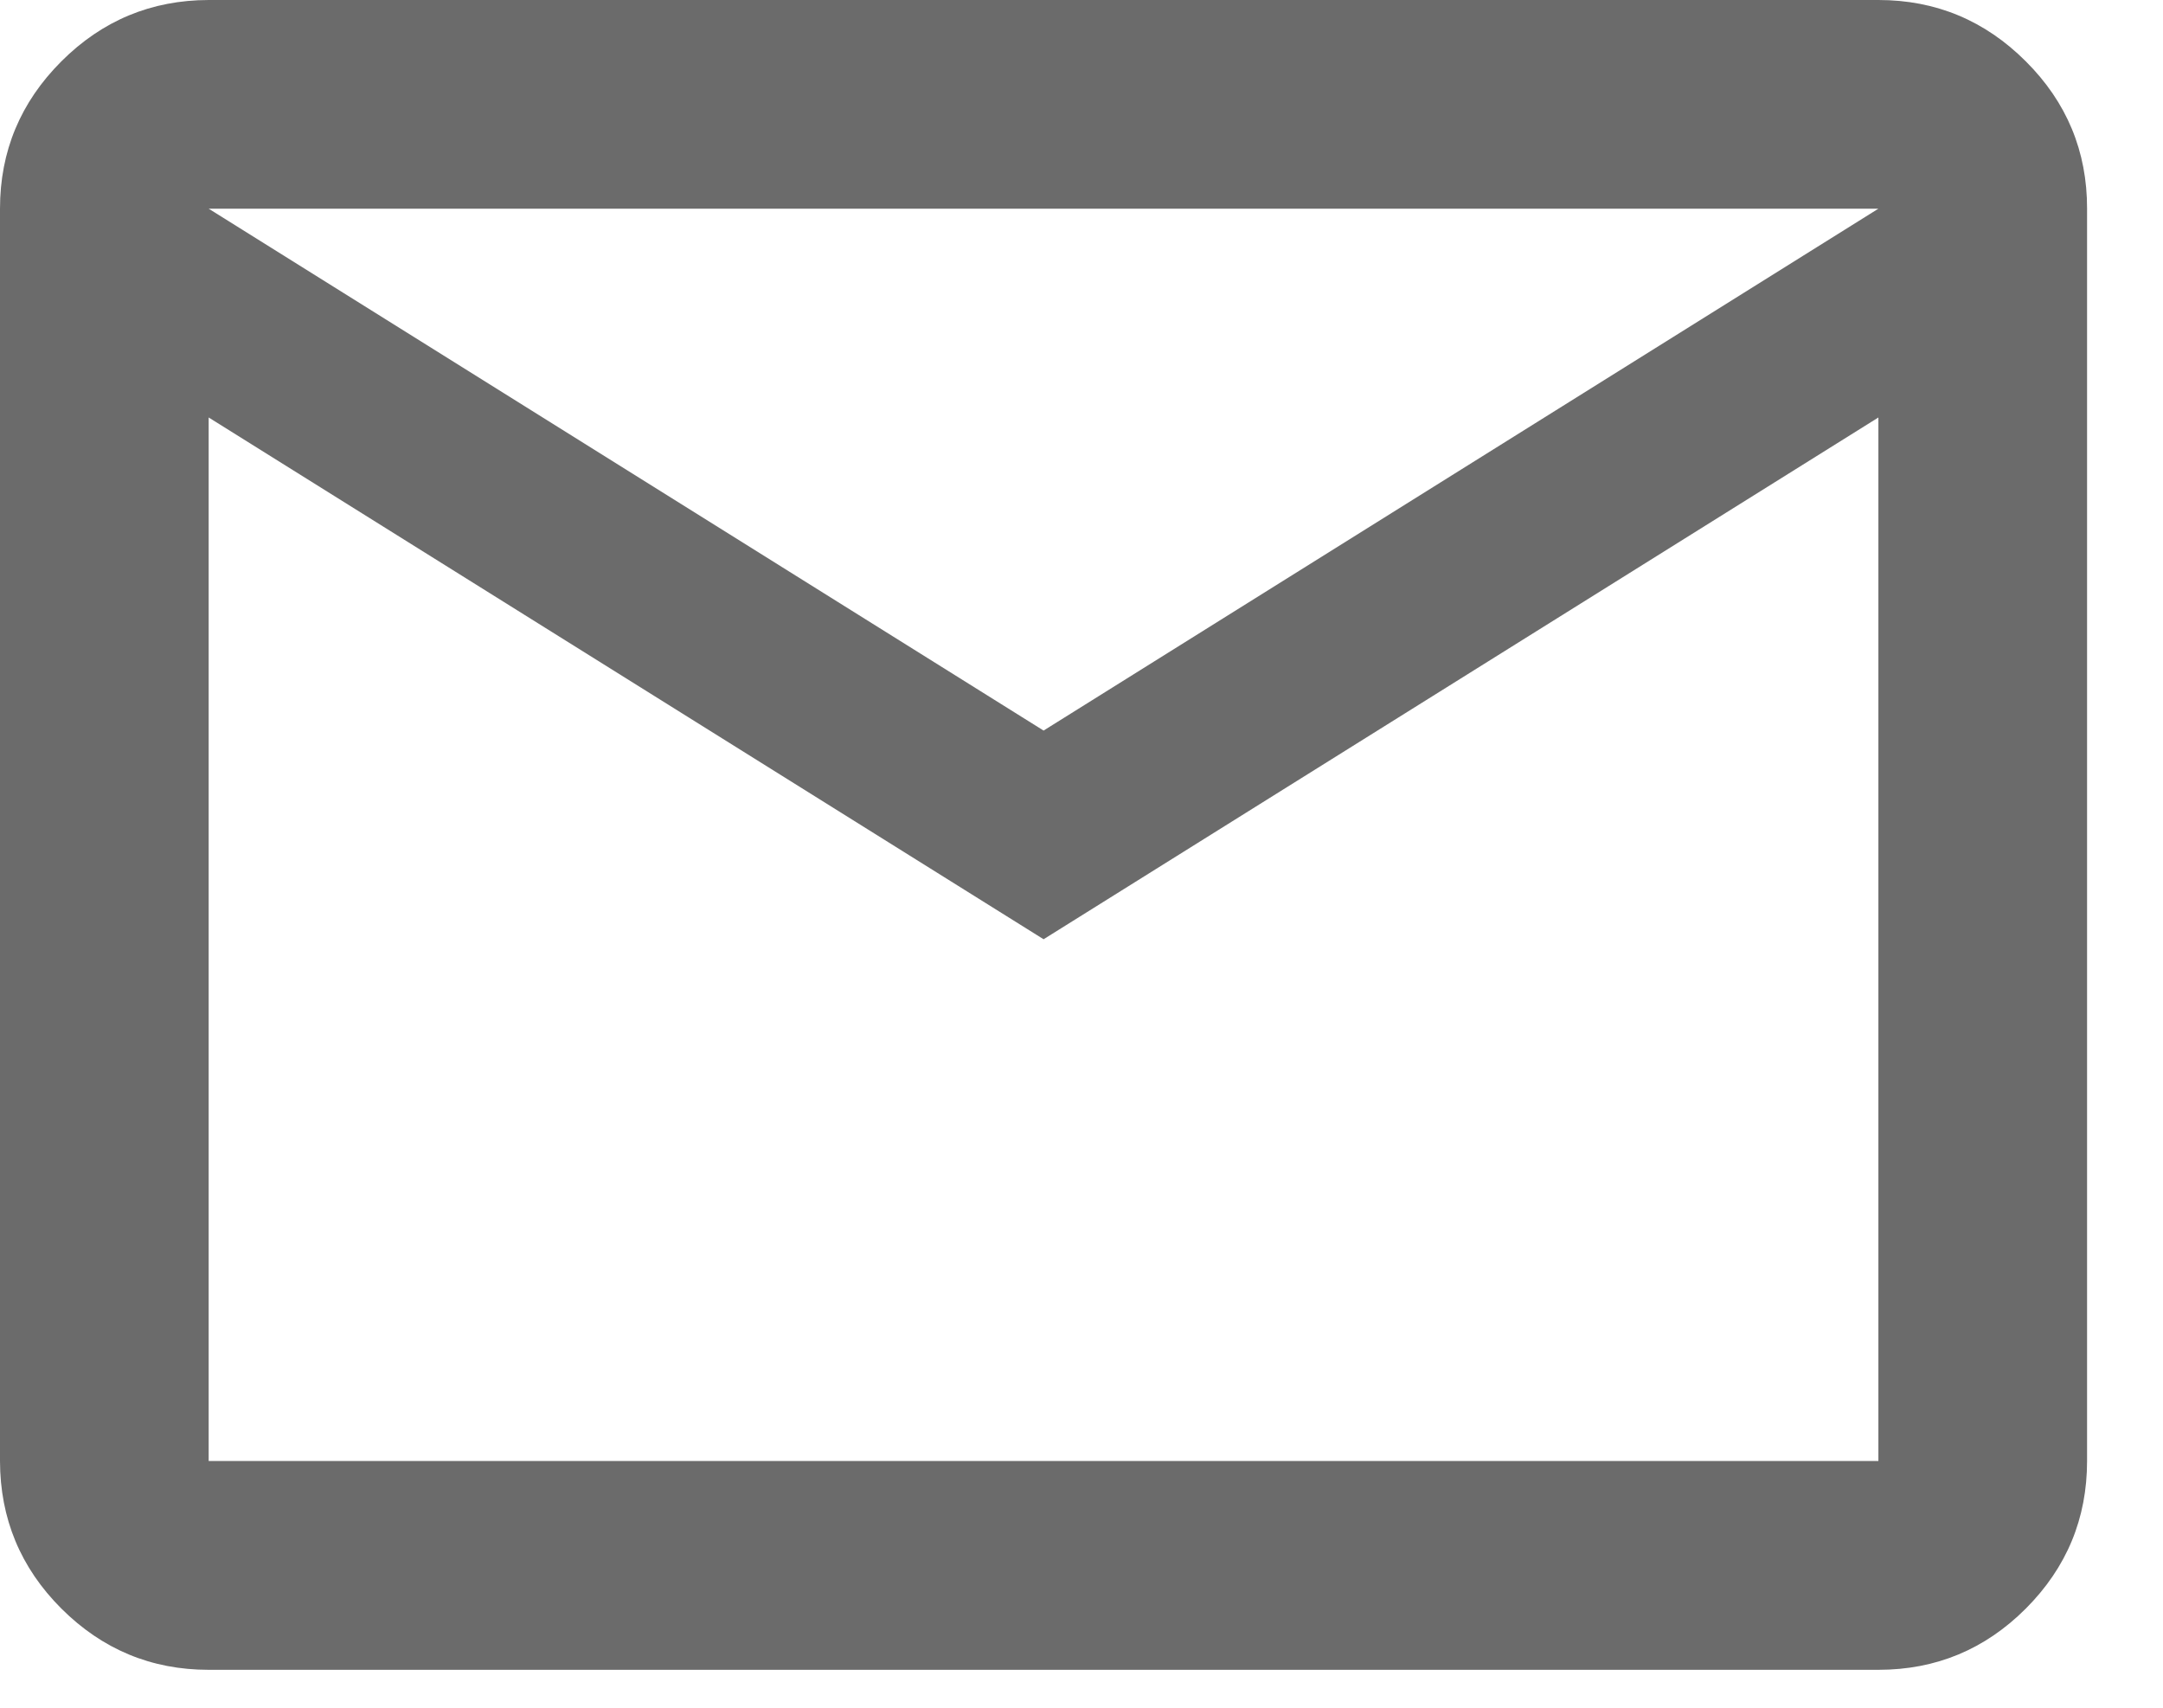
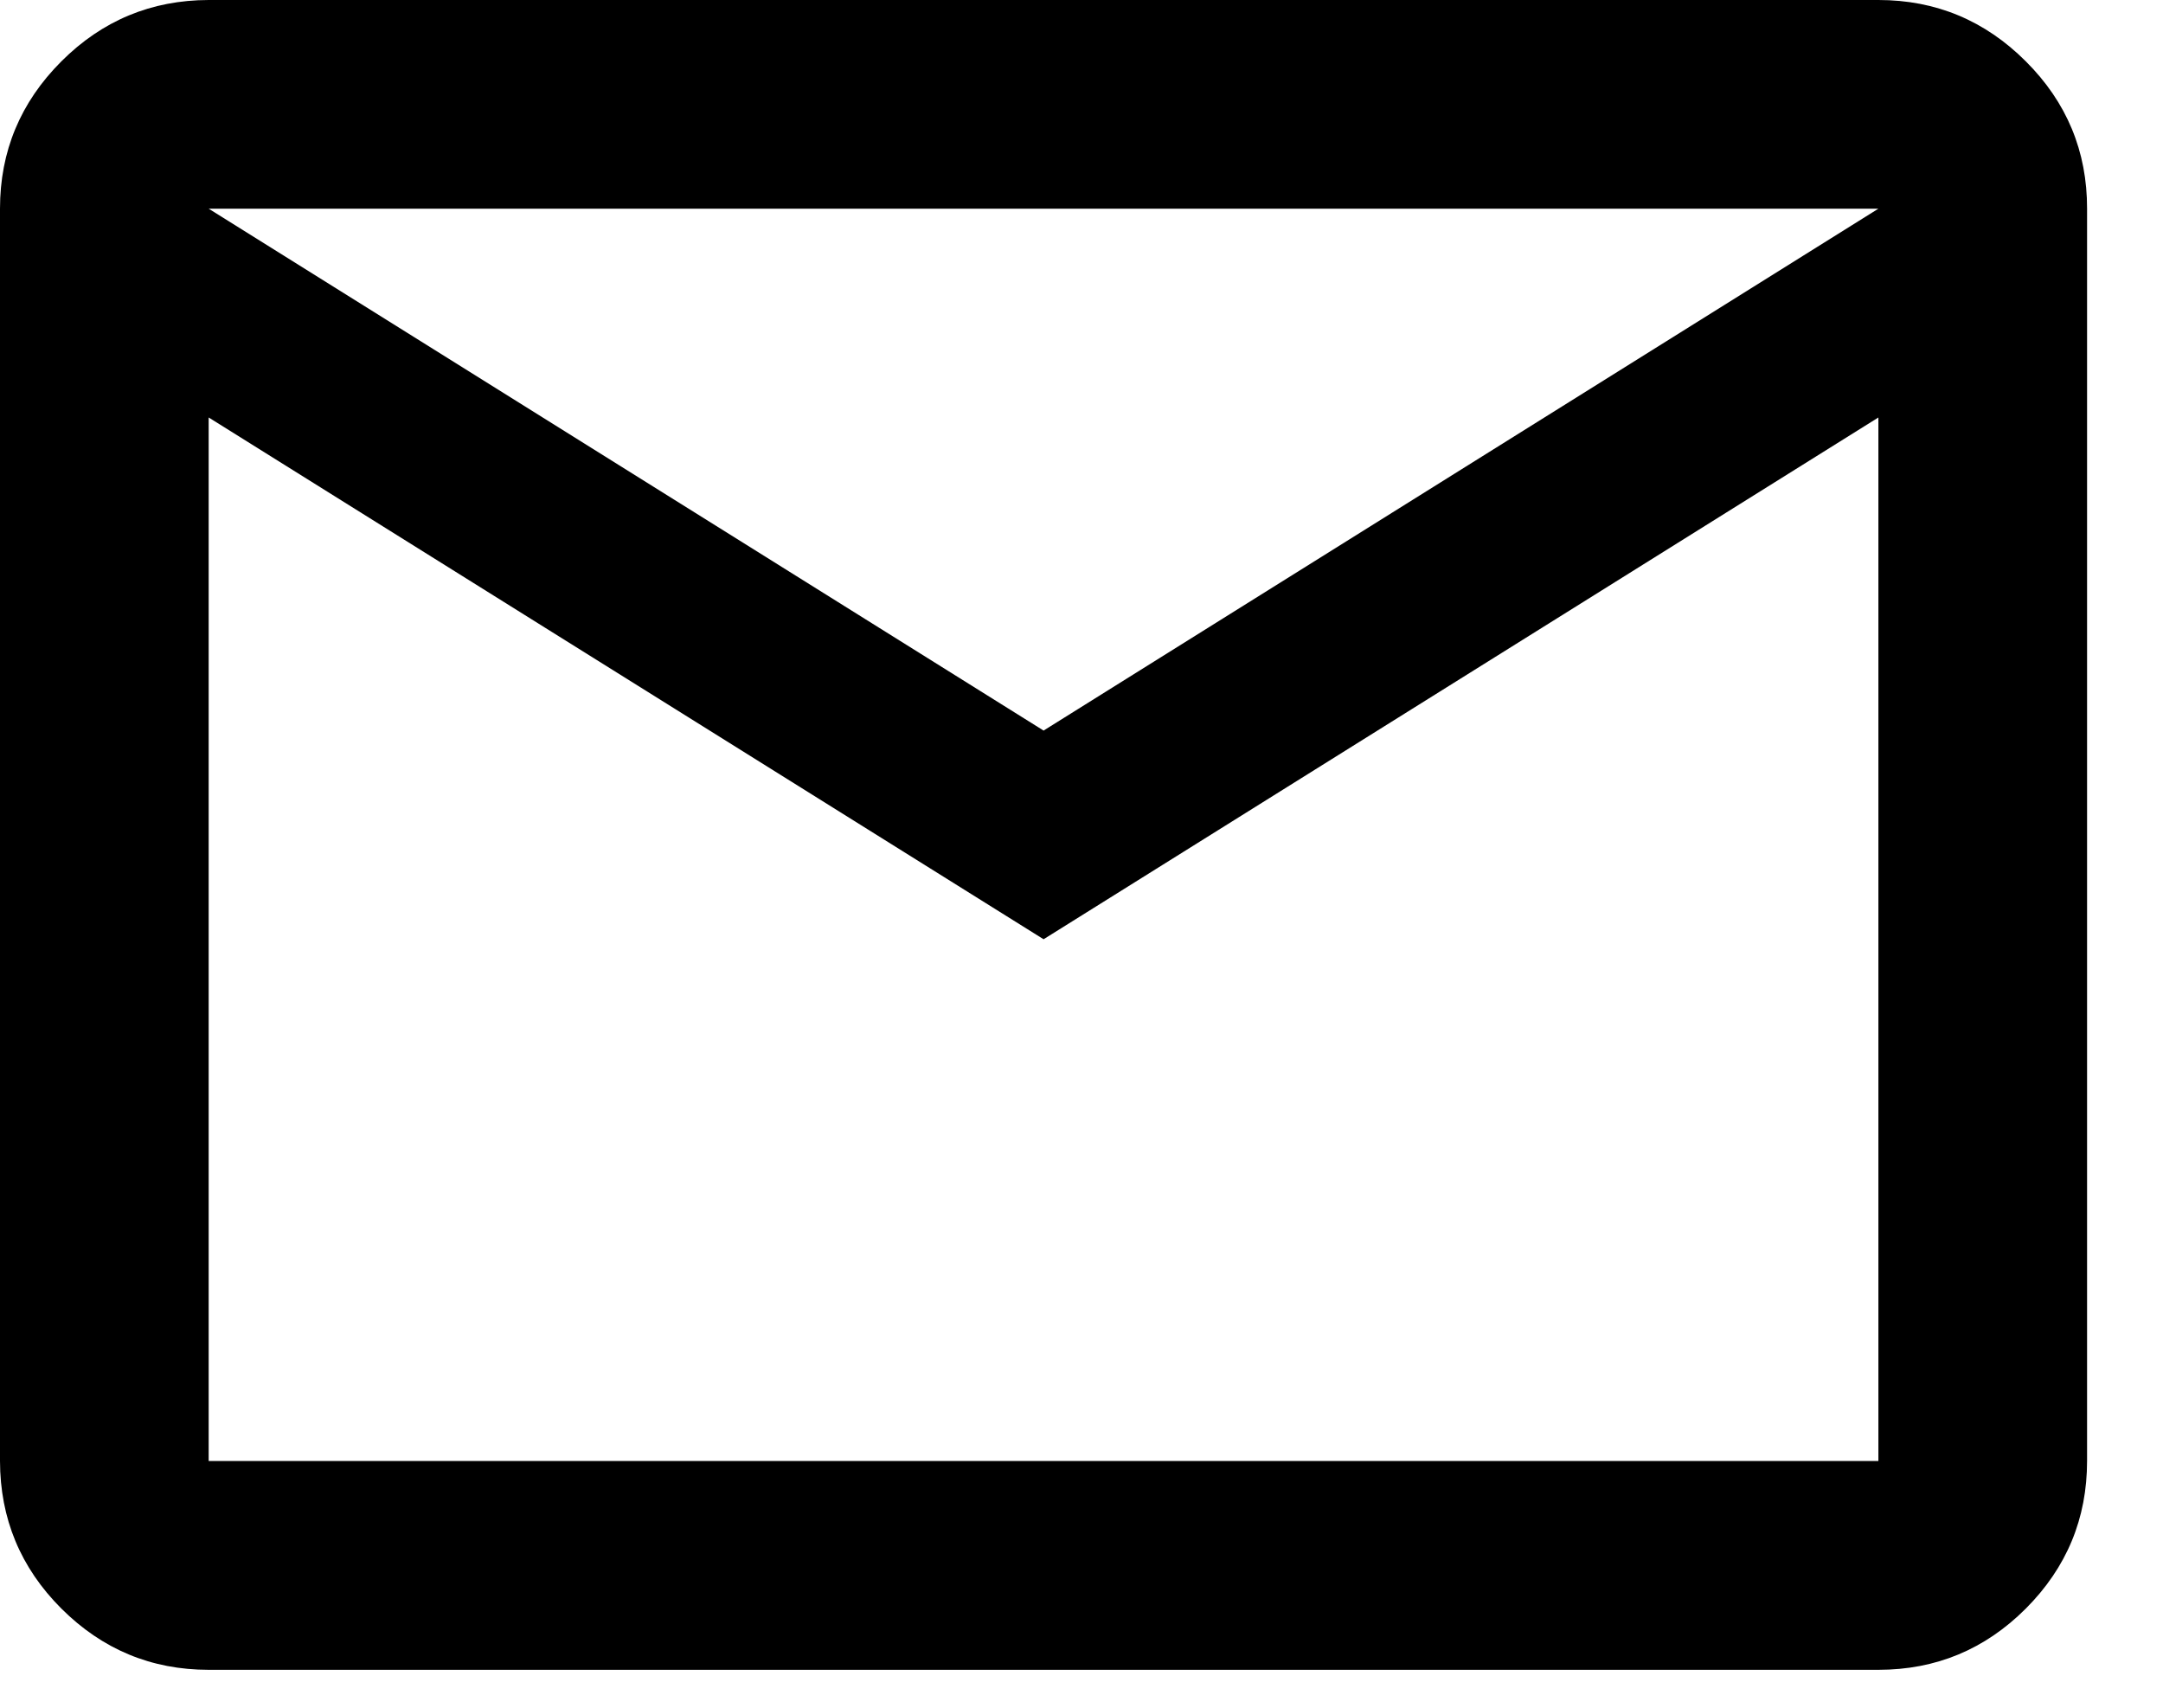
<svg xmlns="http://www.w3.org/2000/svg" width="19" height="15" viewBox="0 0 19 15" fill="none">
-   <path d="M1.833 14.667C1.329 14.667 0.898 14.487 0.539 14.129C0.18 13.77 0.001 13.338 0 12.833V1.833C0 1.329 0.18 0.898 0.539 0.539C0.898 0.18 1.33 0.001 1.833 0H16.5C17.004 0 17.436 0.18 17.795 0.539C18.155 0.898 18.334 1.33 18.333 1.833V12.833C18.333 13.338 18.154 13.769 17.795 14.129C17.436 14.488 17.005 14.667 16.5 14.667H1.833ZM9.167 8.25L1.833 3.667V12.833H16.5V3.667L9.167 8.25ZM9.167 6.417L16.5 1.833H1.833L9.167 6.417ZM1.833 3.667V1.833V12.833V3.667Z" fill="#6B6B6B" />
+   <path d="M1.833 14.667C1.329 14.667 0.898 14.487 0.539 14.129C0.18 13.77 0.001 13.338 0 12.833V1.833C0 1.329 0.18 0.898 0.539 0.539C0.898 0.18 1.33 0.001 1.833 0H16.5C17.004 0 17.436 0.18 17.795 0.539C18.155 0.898 18.334 1.33 18.333 1.833V12.833C18.333 13.338 18.154 13.769 17.795 14.129C17.436 14.488 17.005 14.667 16.5 14.667H1.833ZM9.167 8.25L1.833 3.667V12.833H16.5V3.667L9.167 8.25ZM9.167 6.417L16.5 1.833H1.833L9.167 6.417ZM1.833 3.667V1.833V12.833V3.667Z" fill="currentColor" />
</svg>
